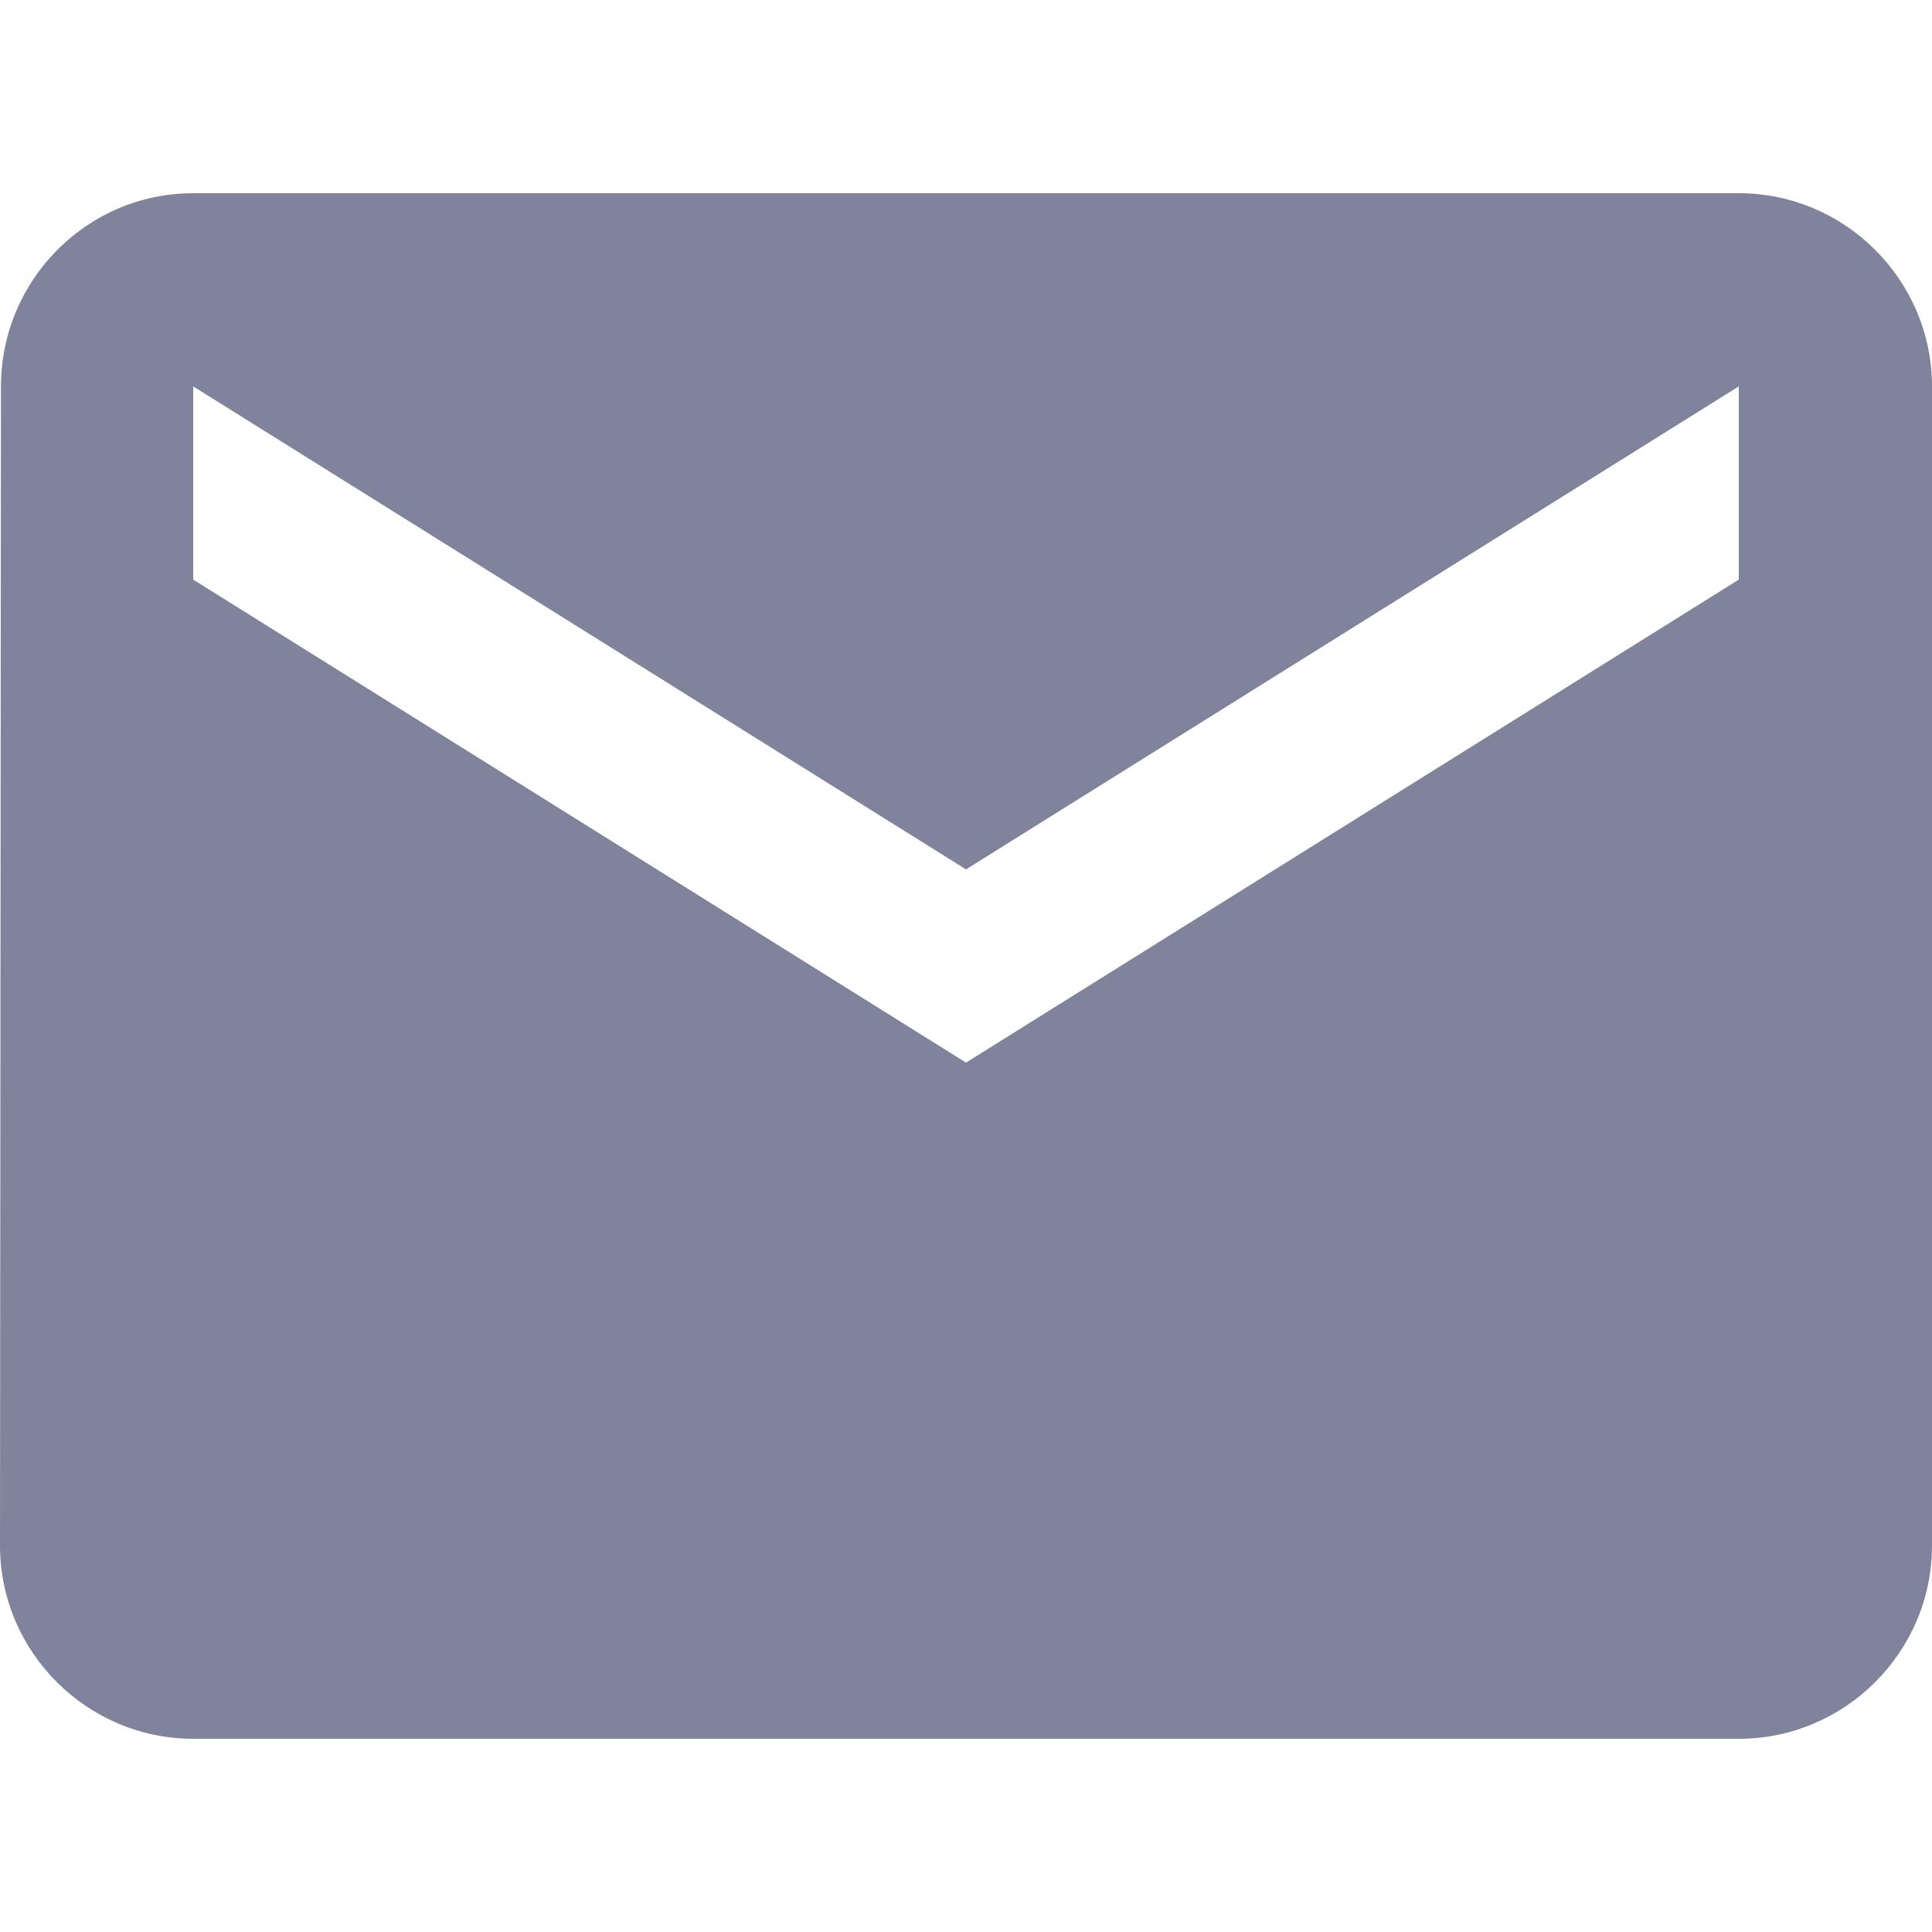
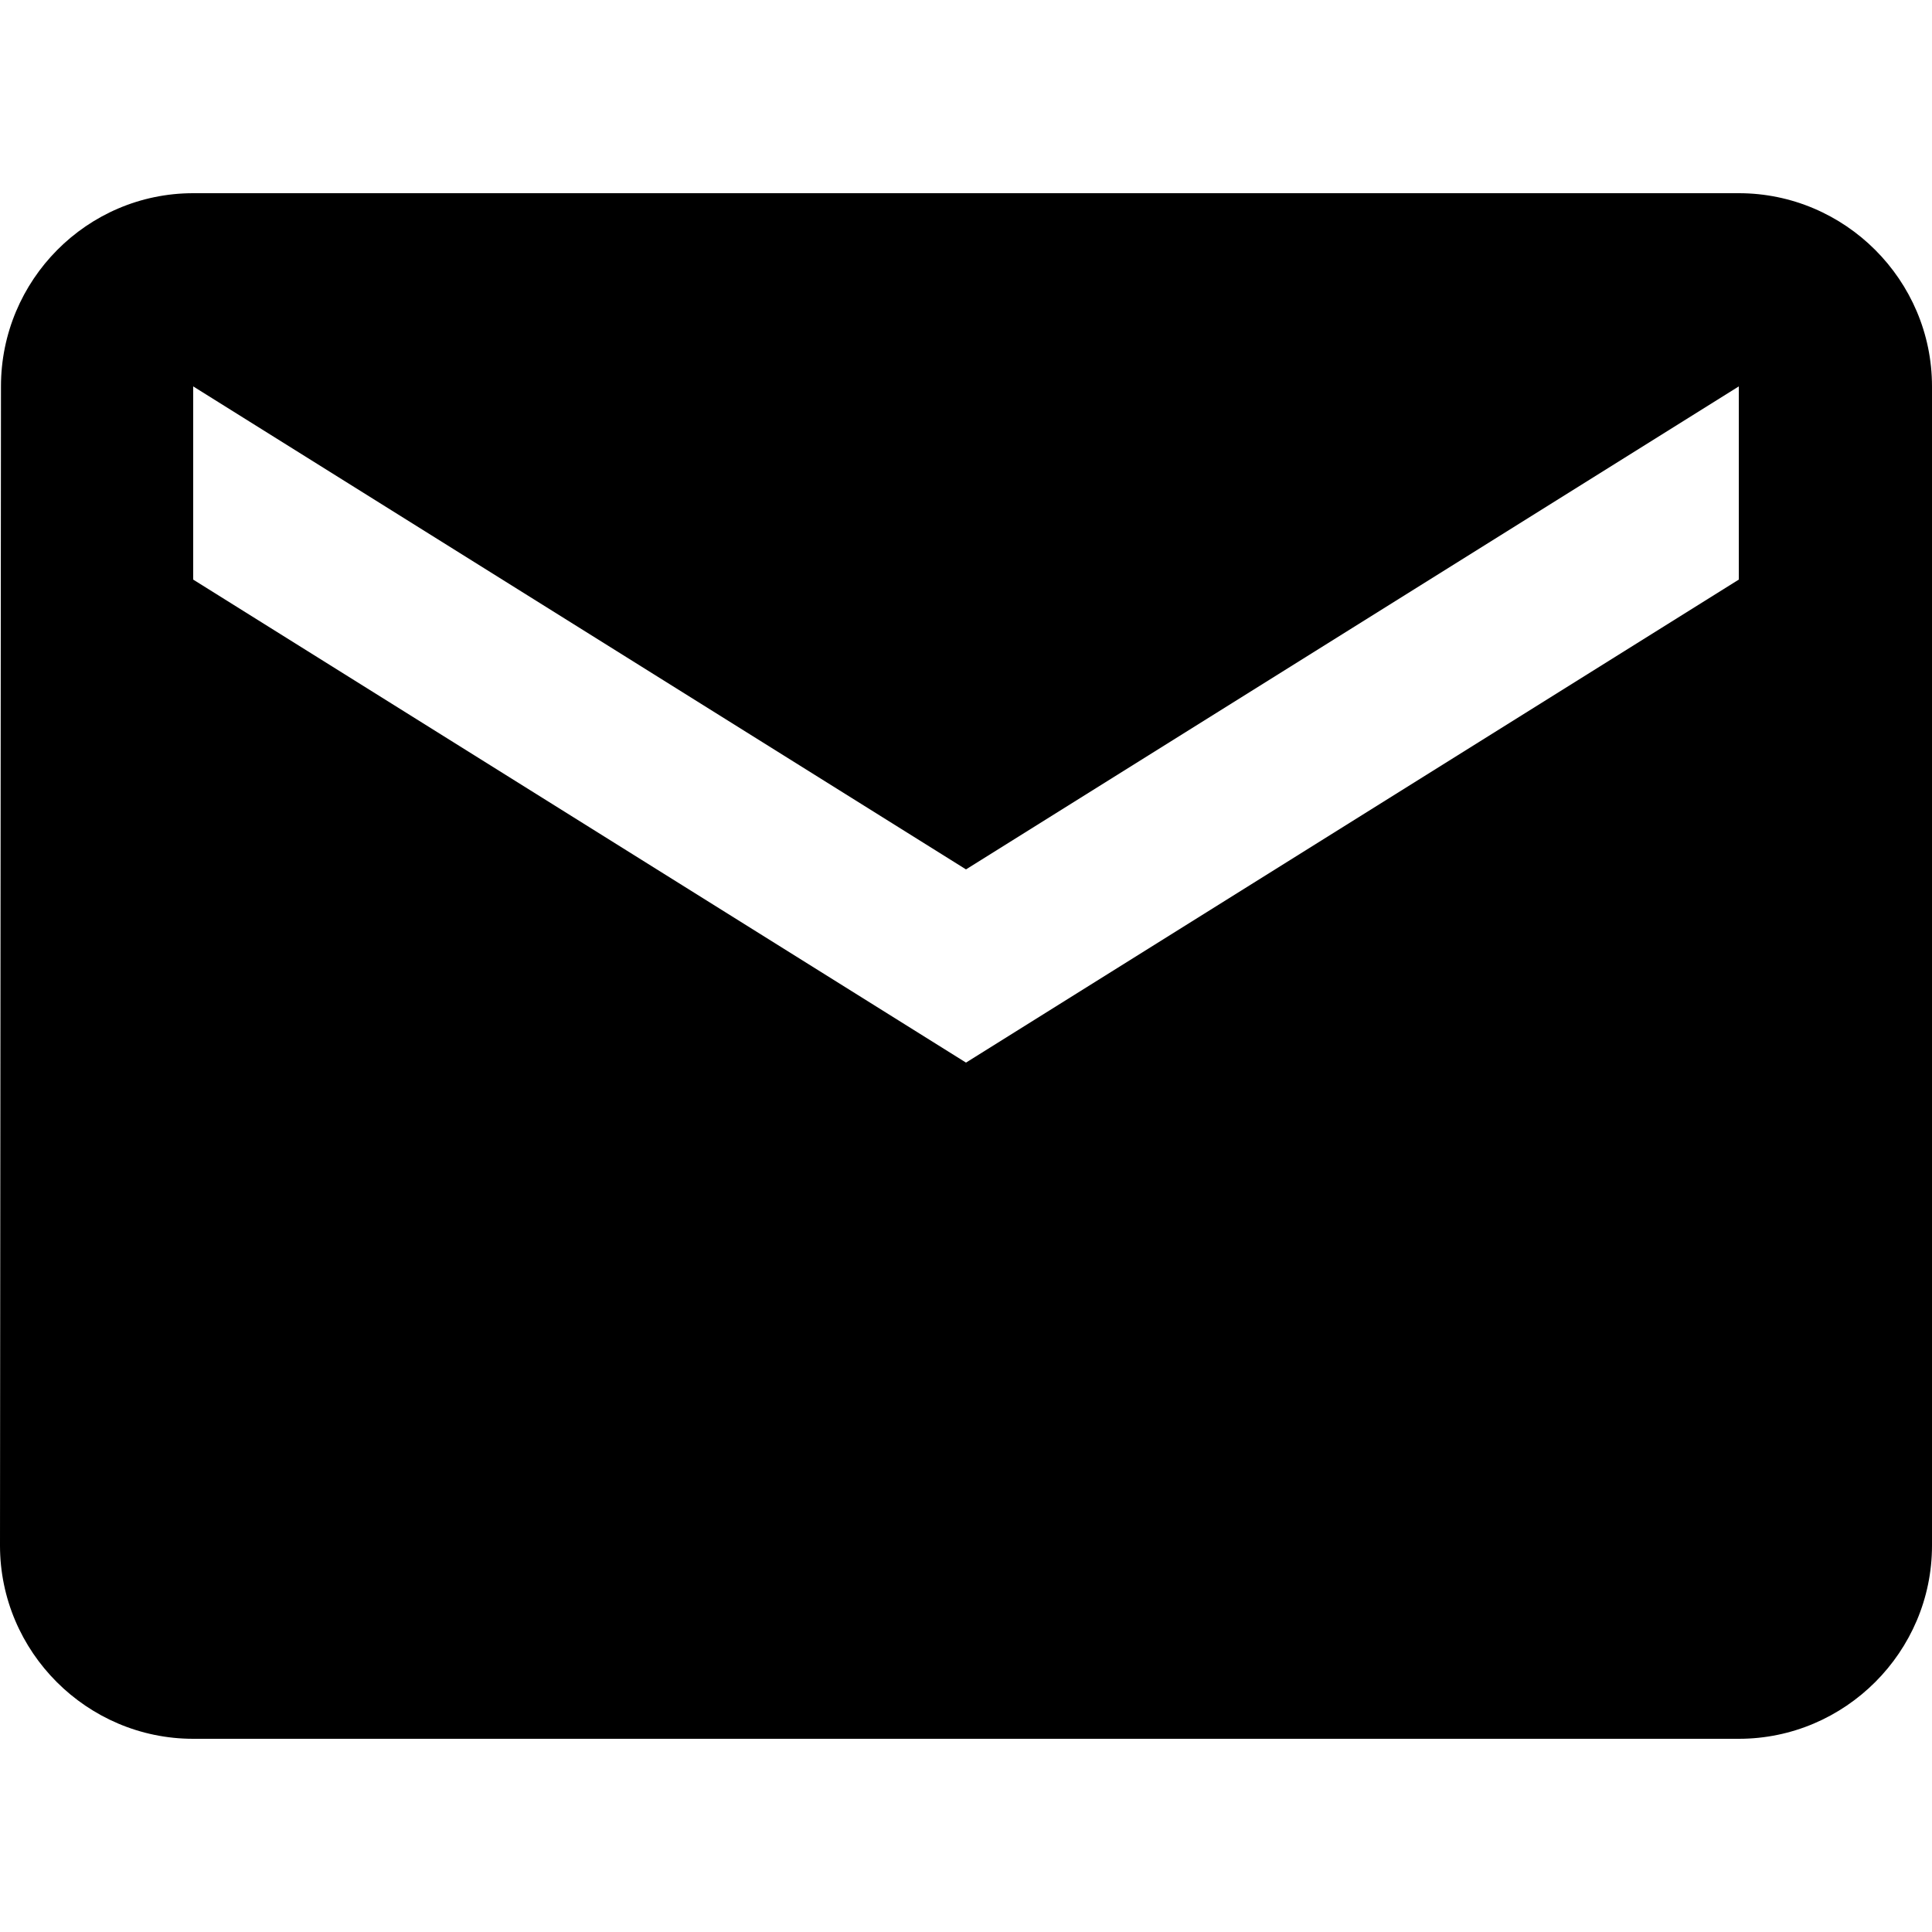
- <svg xmlns="http://www.w3.org/2000/svg" height="24px" viewBox="0 0 24 24" width="24px" fill="#7f849c" version="1.1" id="svg2">
+ <svg xmlns="http://www.w3.org/2000/svg" height="24px" viewBox="0 0 24 24" width="24px" fill="#000" version="1.1" id="svg2">
  <defs id="defs2" />
  <path d="M0 0h24v24H0z" fill="none" id="path1" />
  <path d="M 21.6,2.4 H 2.4 C 1.08,2.4 0.012,3.48 0.012,4.8 L 0,19.2 c 0,1.32 1.08,2.4 2.4,2.4 h 19.2 c 1.32,0 2.4,-1.08 2.4,-2.4 V 4.8 C 24,3.48 22.92,2.4 21.6,2.4 Z m 0,4.8 -9.6,6 -9.6,-6 V 4.8 l 9.6,6 9.6,-6 z" id="path2" style="stroke-width:1.2" />
</svg>
